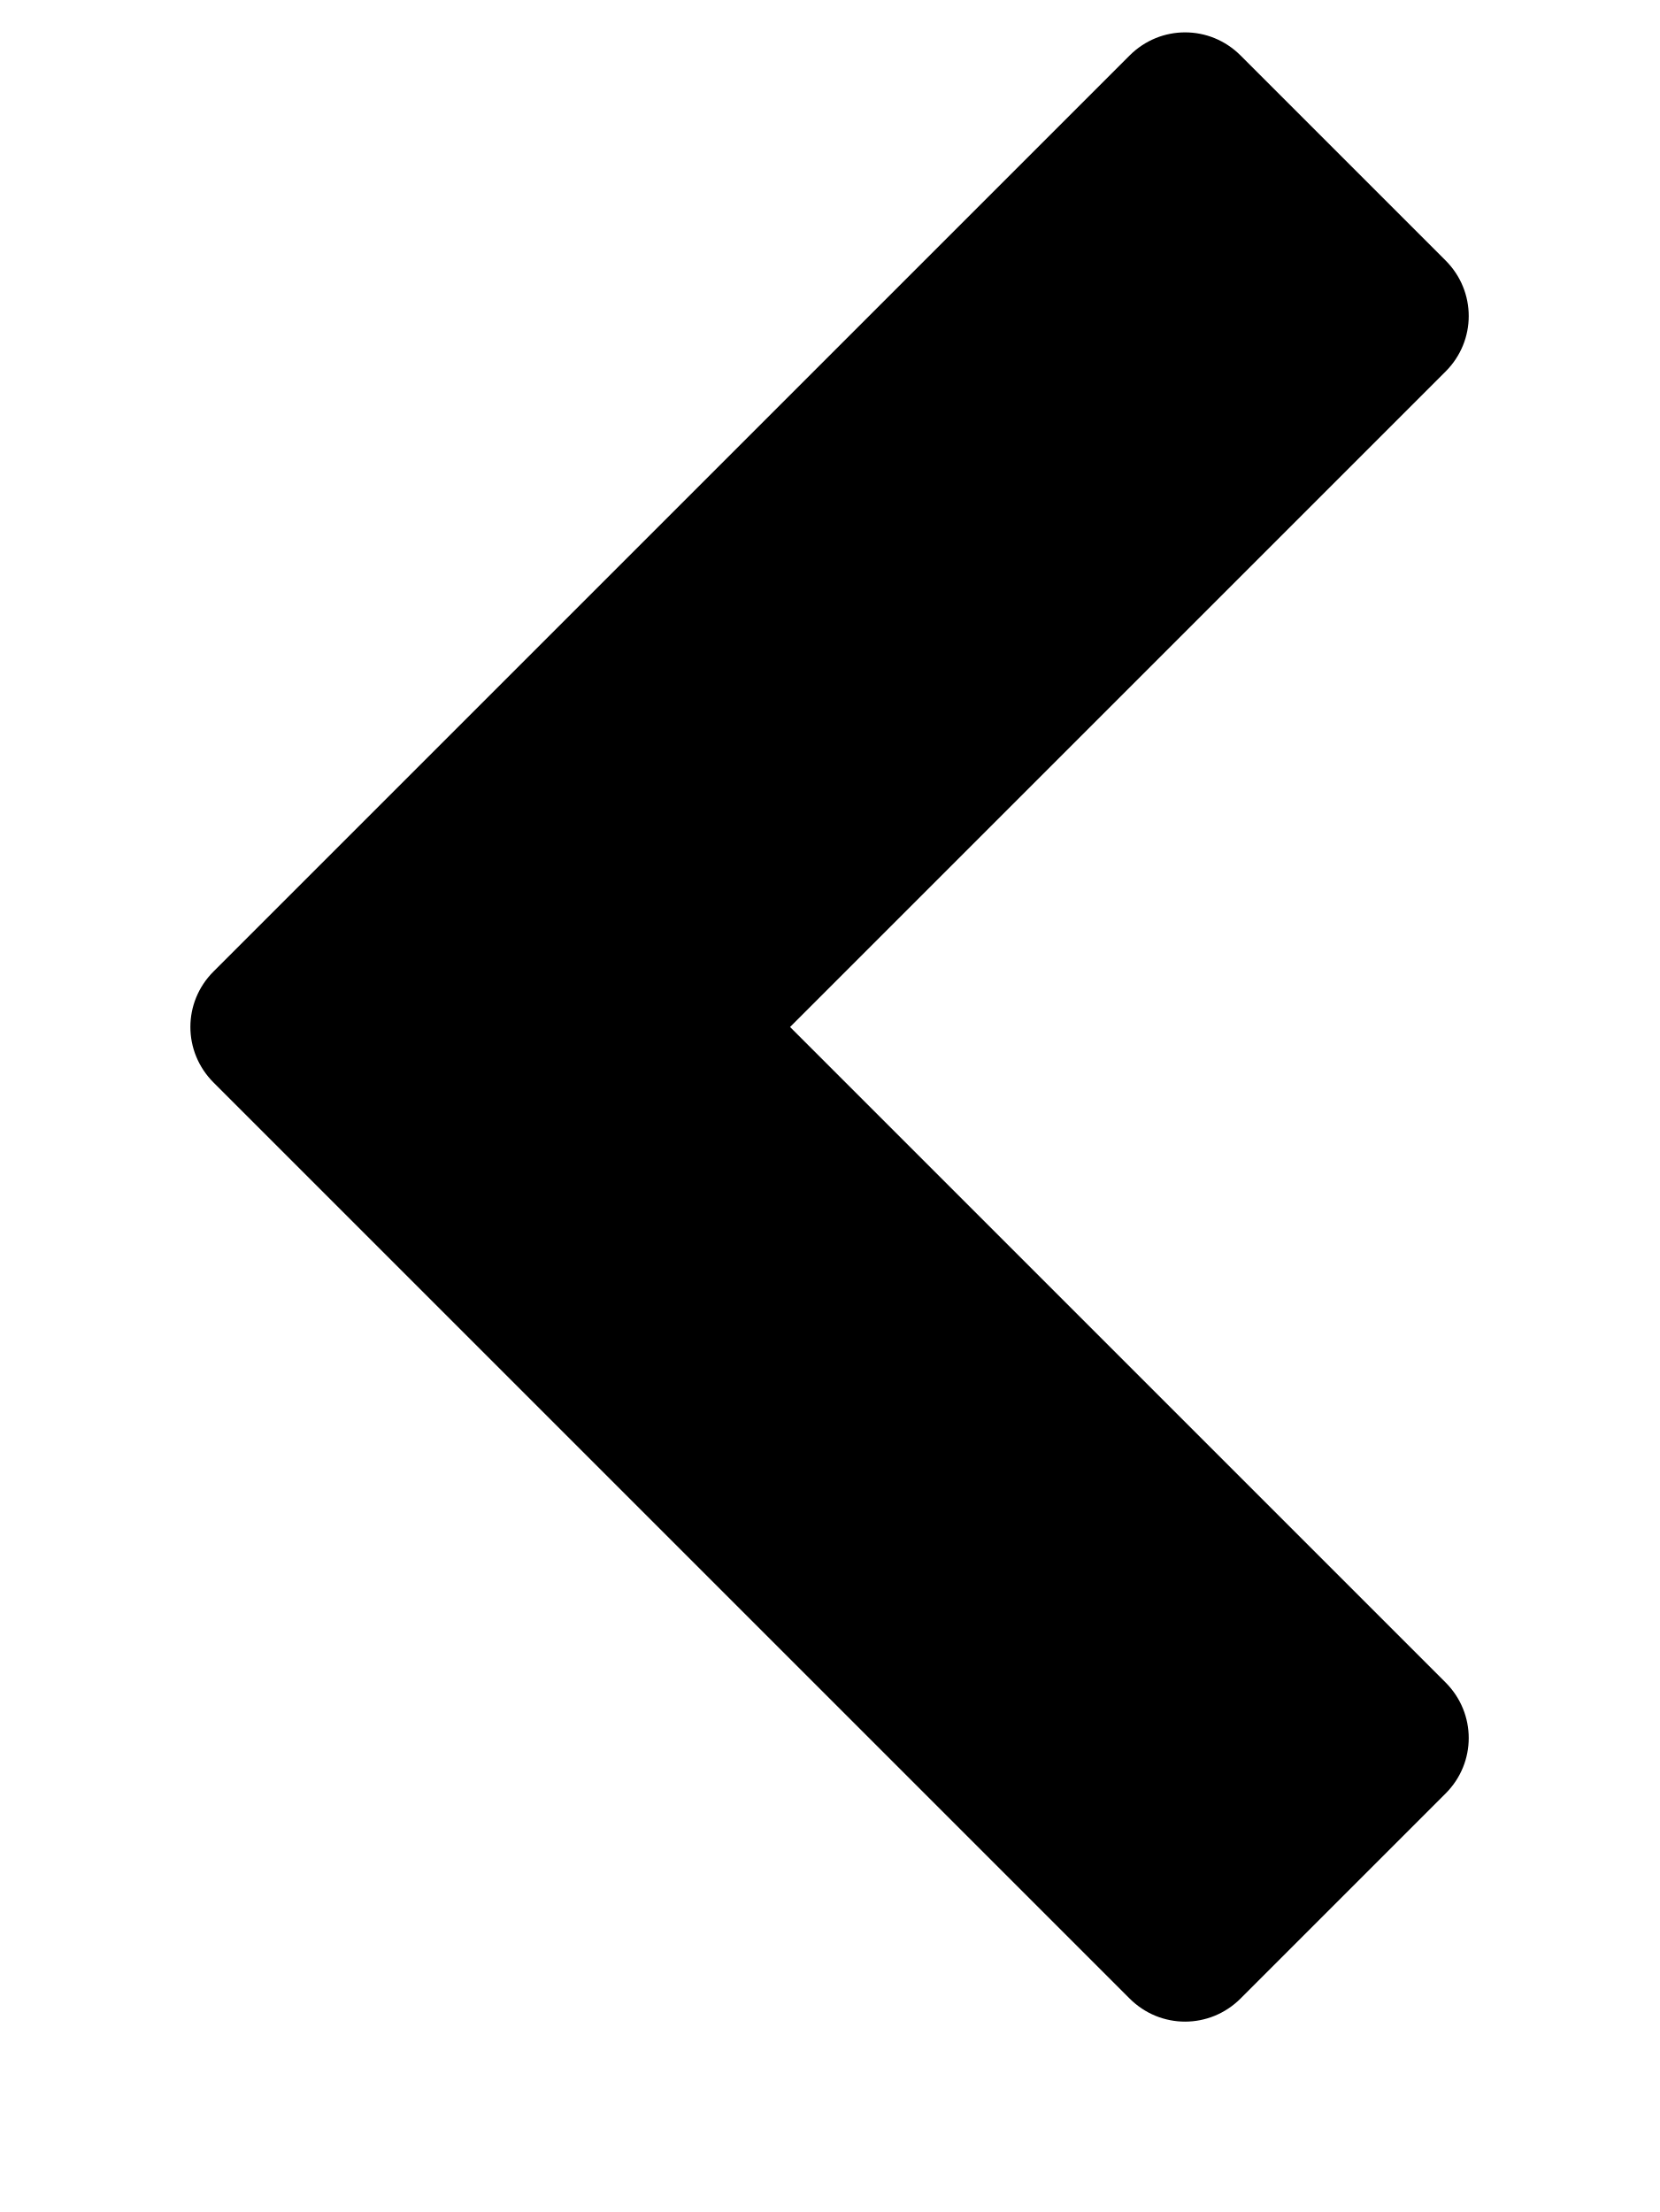
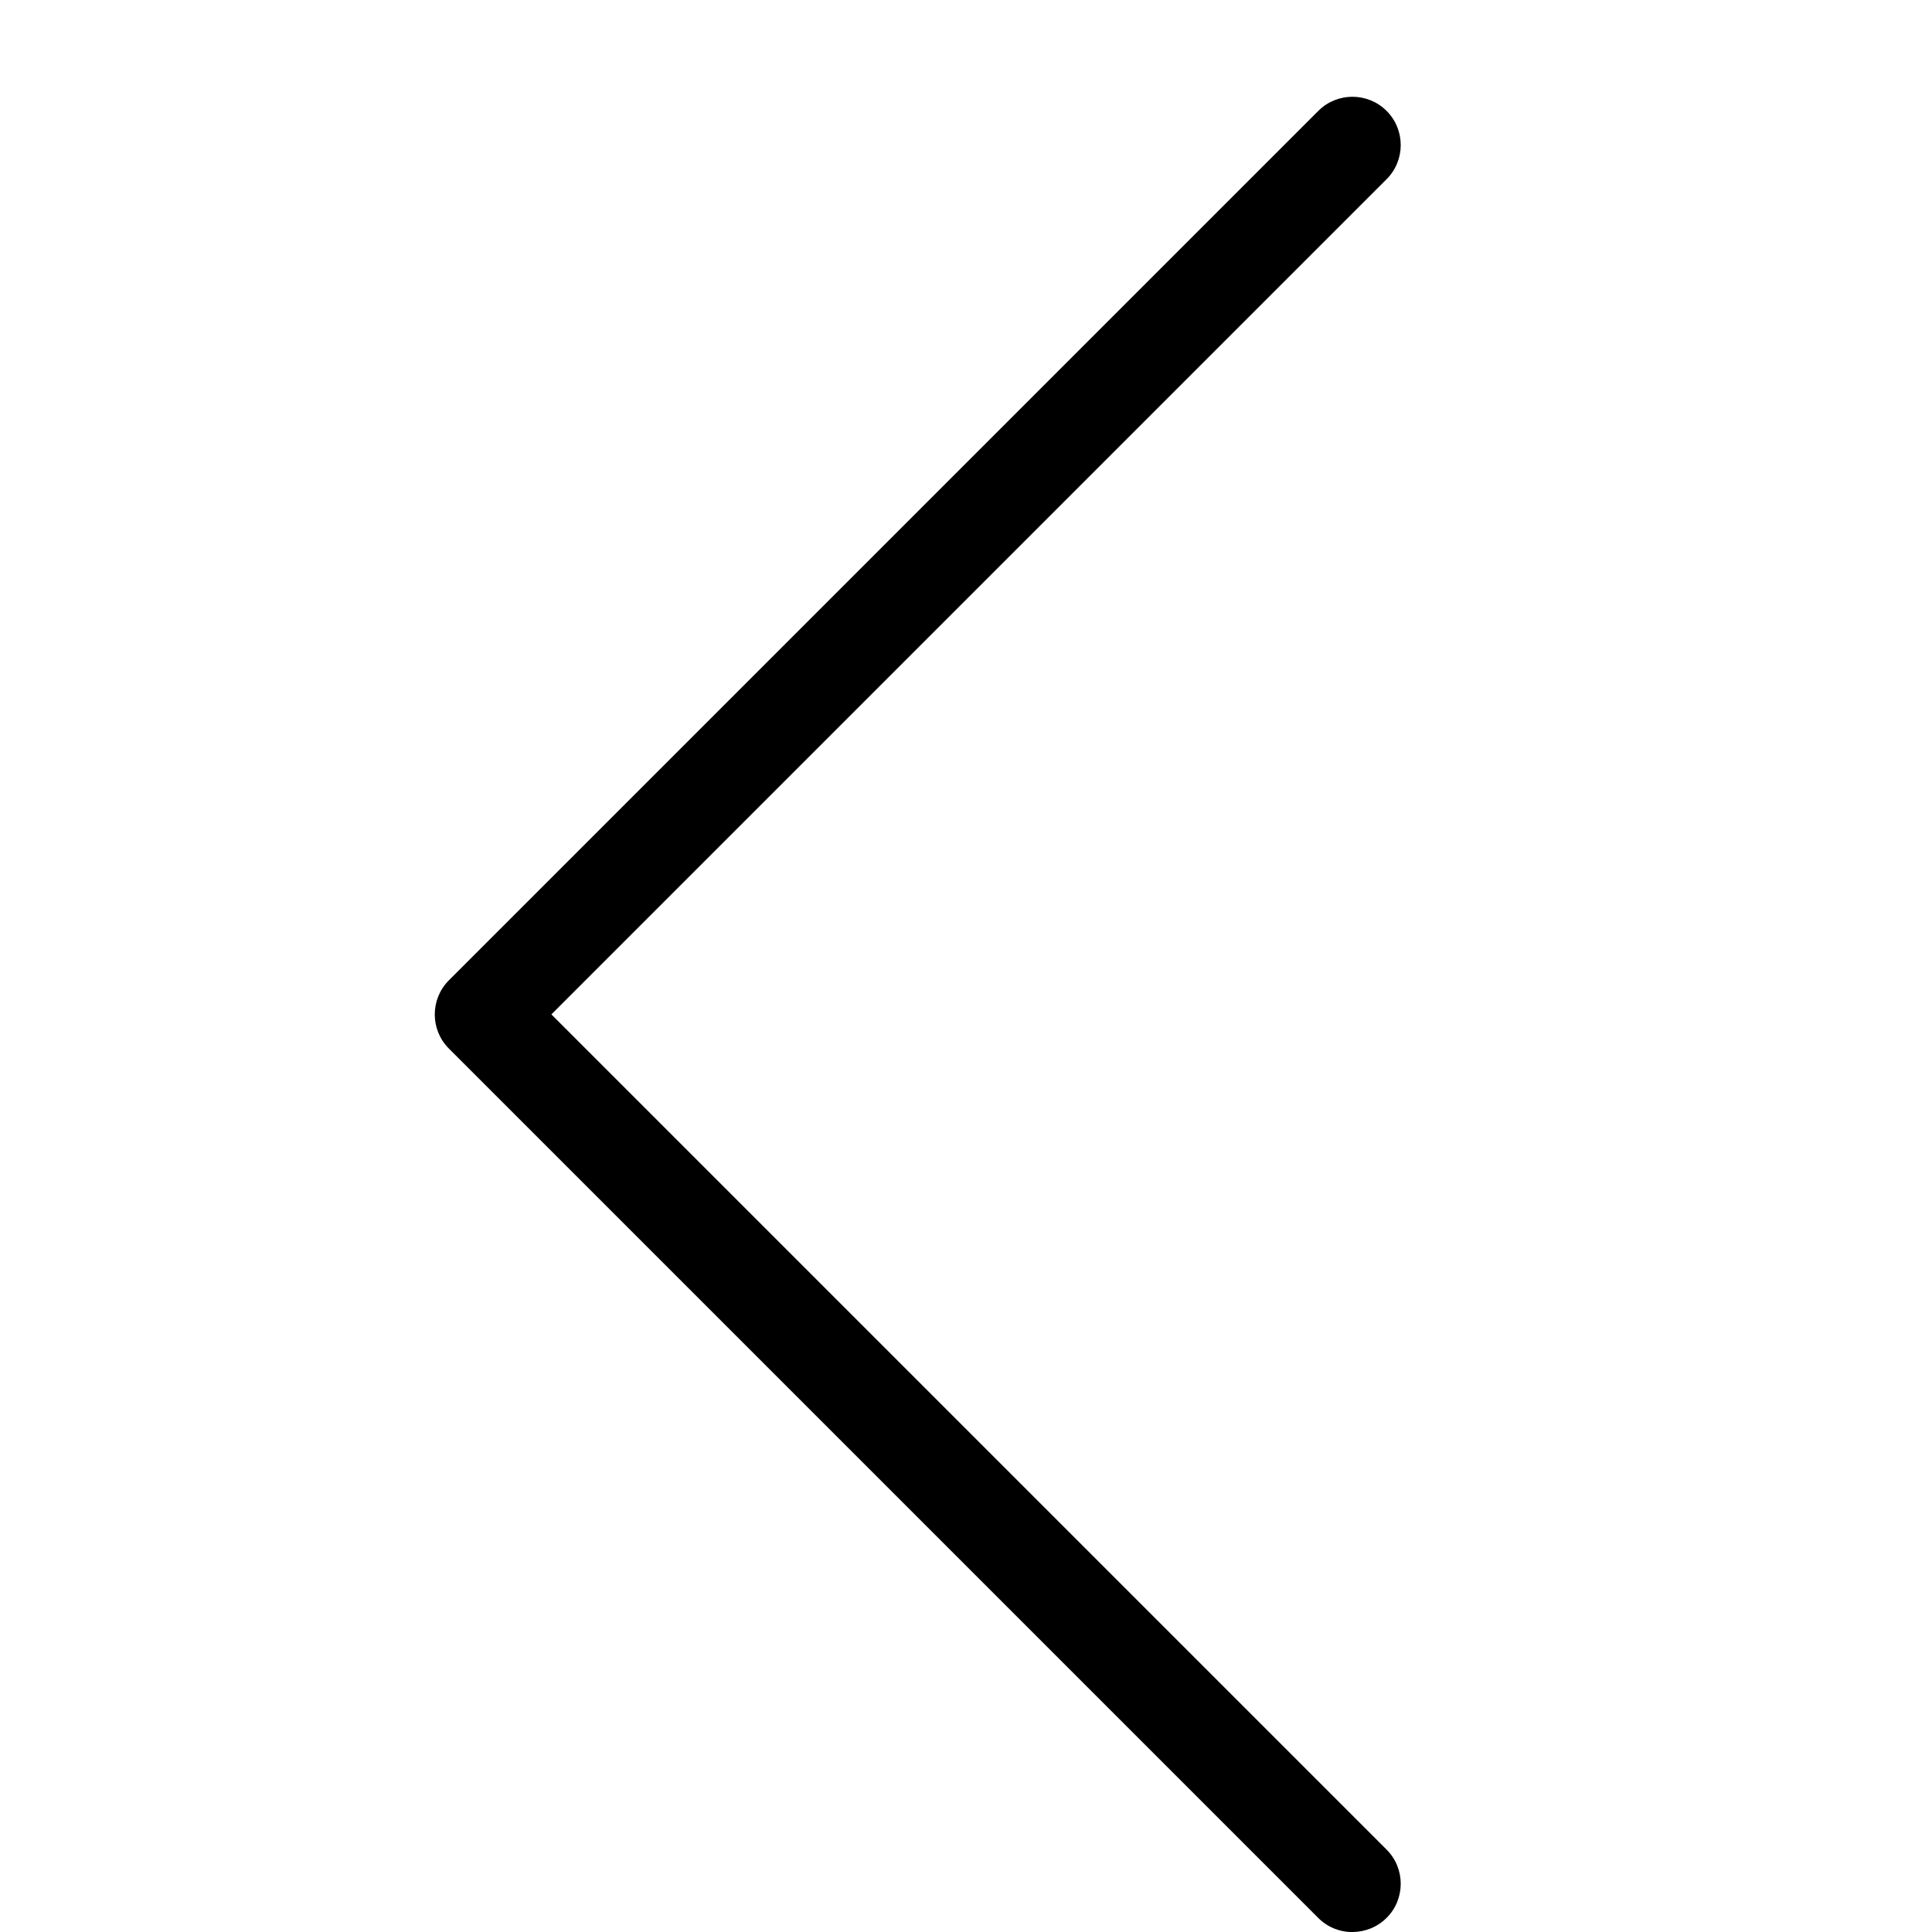
- <svg xmlns="http://www.w3.org/2000/svg" version="1.1" width="21" height="28" viewBox="0 0 21 28">
-   <path d="M18.297 4.703l-8.297 8.297 8.297 8.297c0.391 0.391 0.391 1.016 0 1.406l-2.594 2.594c-0.391 0.391-1.016 0.391-1.406 0l-11.594-11.594c-0.391-0.391-0.391-1.016 0-1.406l11.594-11.594c0.391-0.391 1.016-0.391 1.406 0l2.594 2.594c0.391 0.391 0.391 1.016 0 1.406z" />
+ <svg xmlns="http://www.w3.org/2000/svg" version="1.1" width="20" height="20" viewBox="0 0 20 20">
+   <path fill="#000000" d="M14 20c0.128 0 0.256-0.049 0.354-0.146 0.195-0.195 0.195-0.512 0-0.707l-8.646-8.646 8.646-8.646c0.195-0.195 0.195-0.512 0-0.707s-0.512-0.195-0.707 0l-9 9c-0.195 0.195-0.195 0.512 0 0.707l9 9c0.098 0.098 0.226 0.146 0.354 0.146z" />
</svg>
